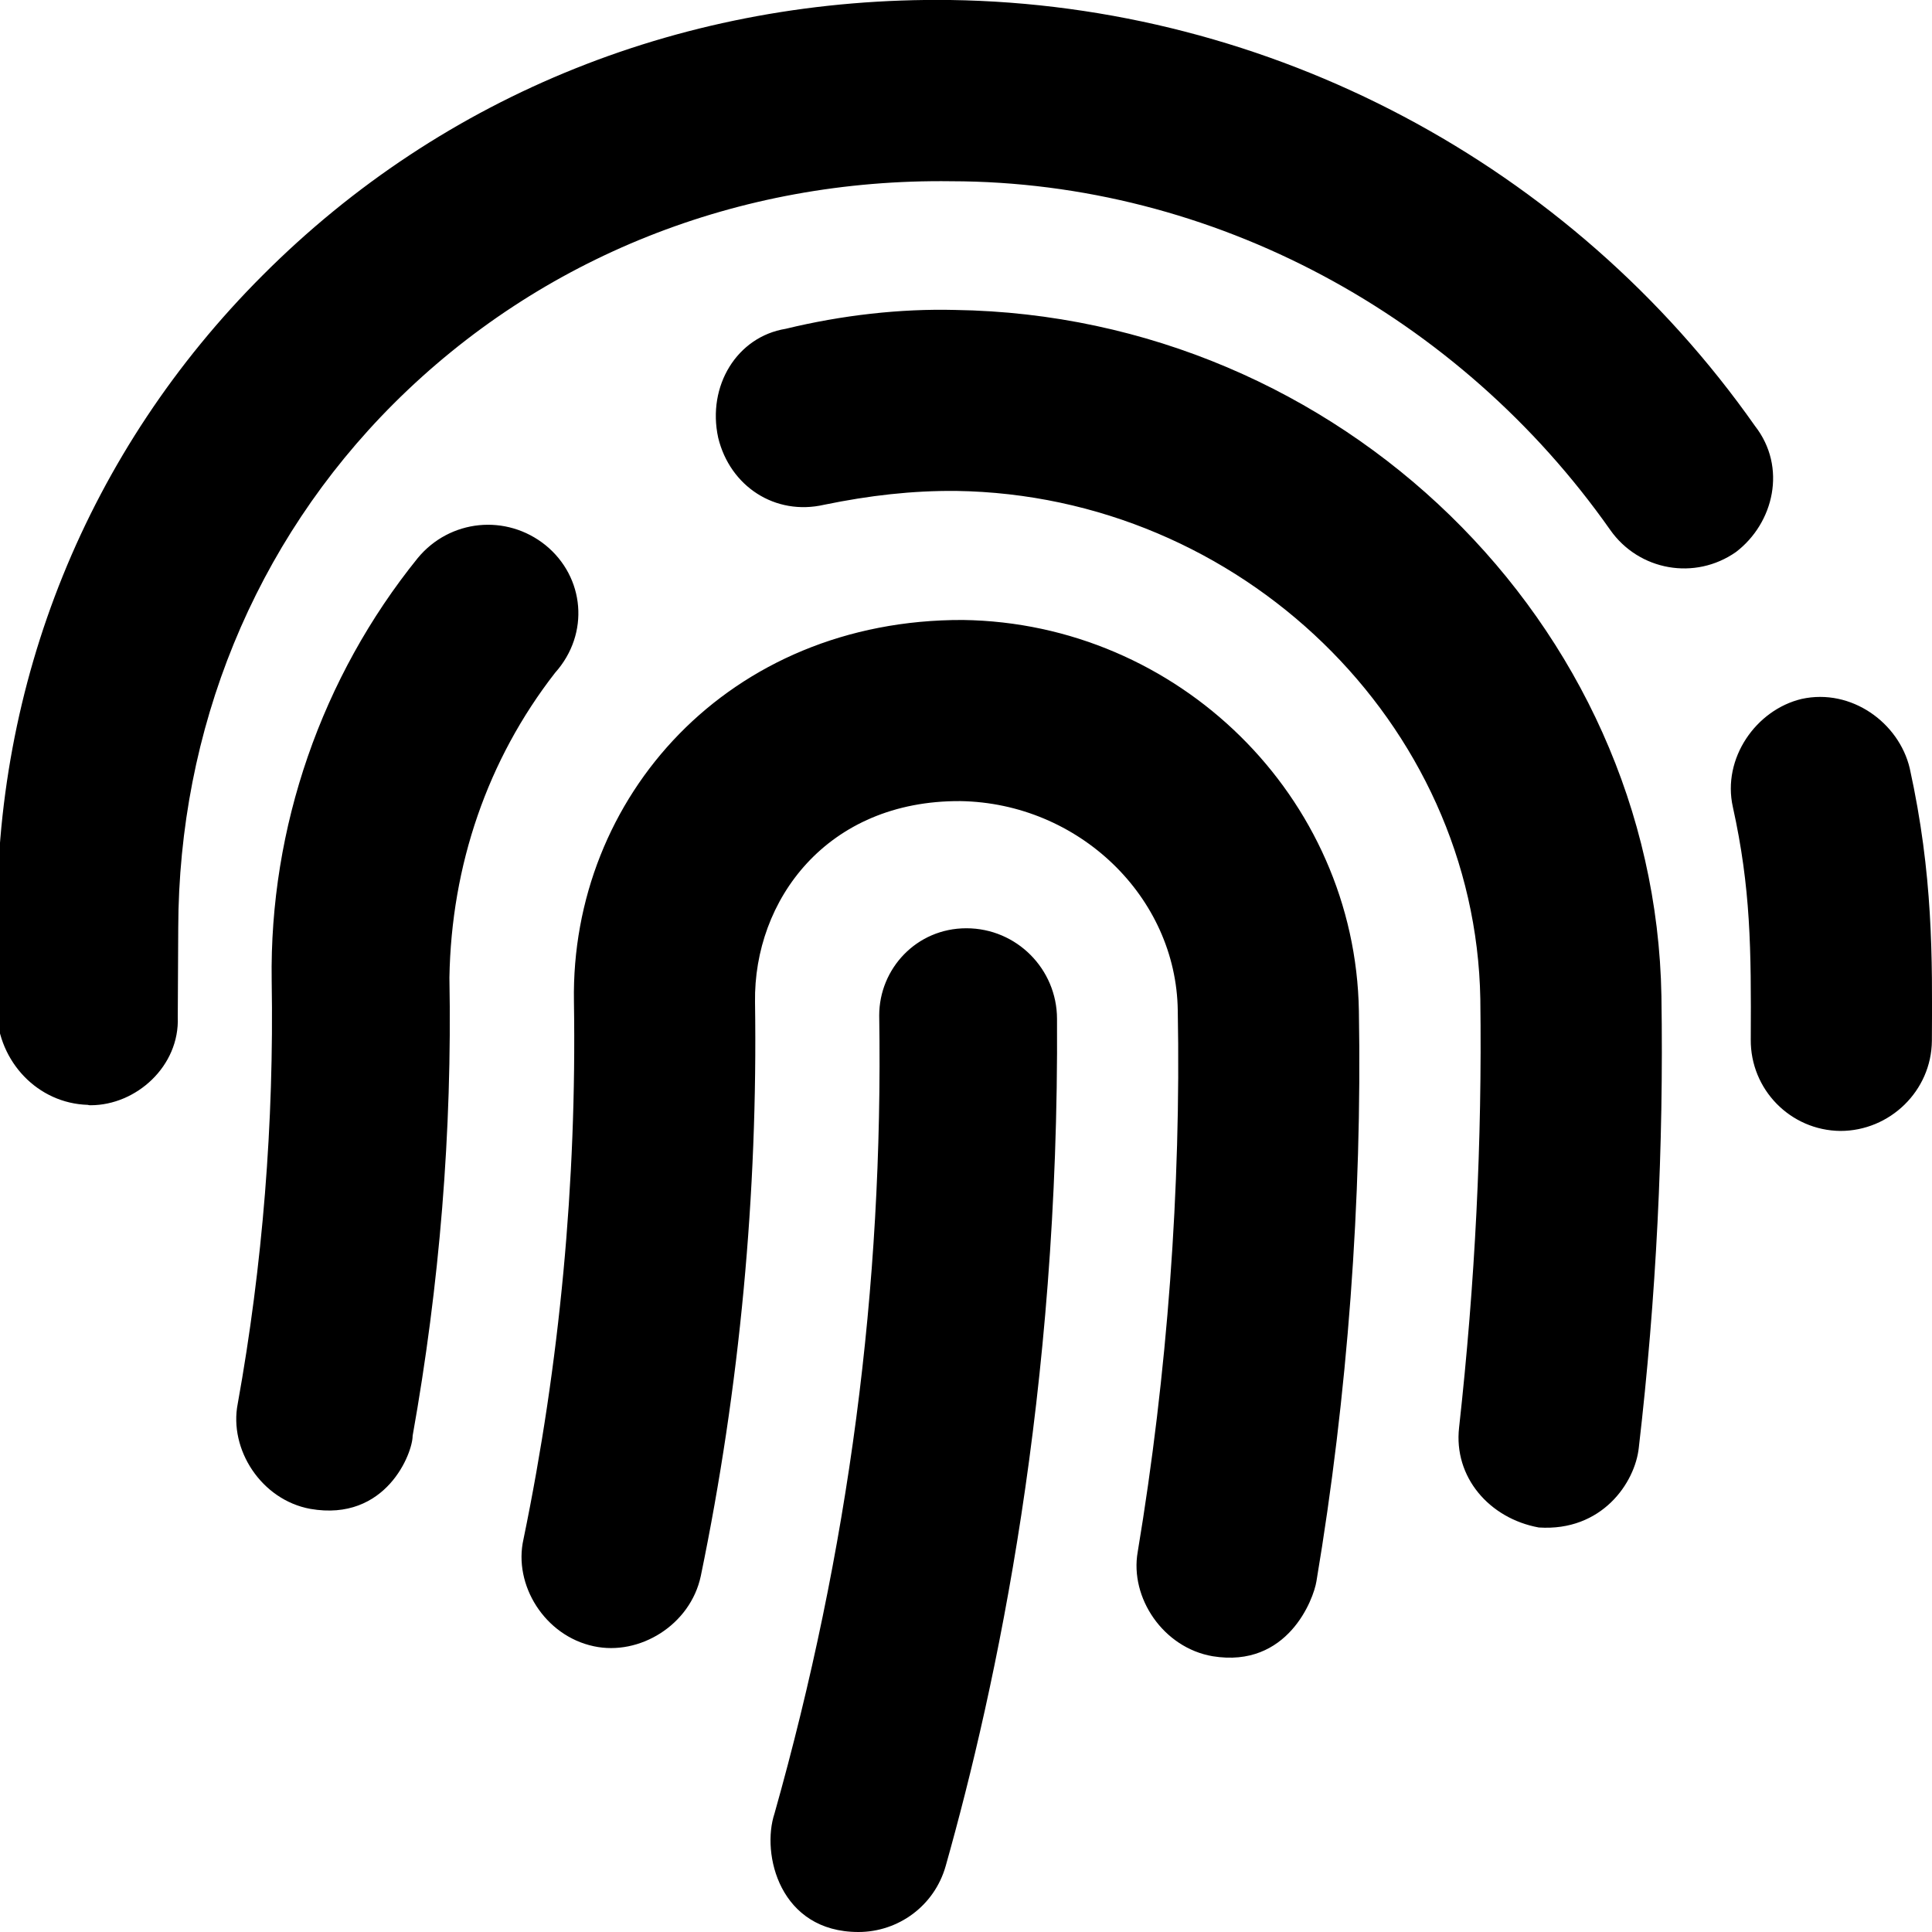
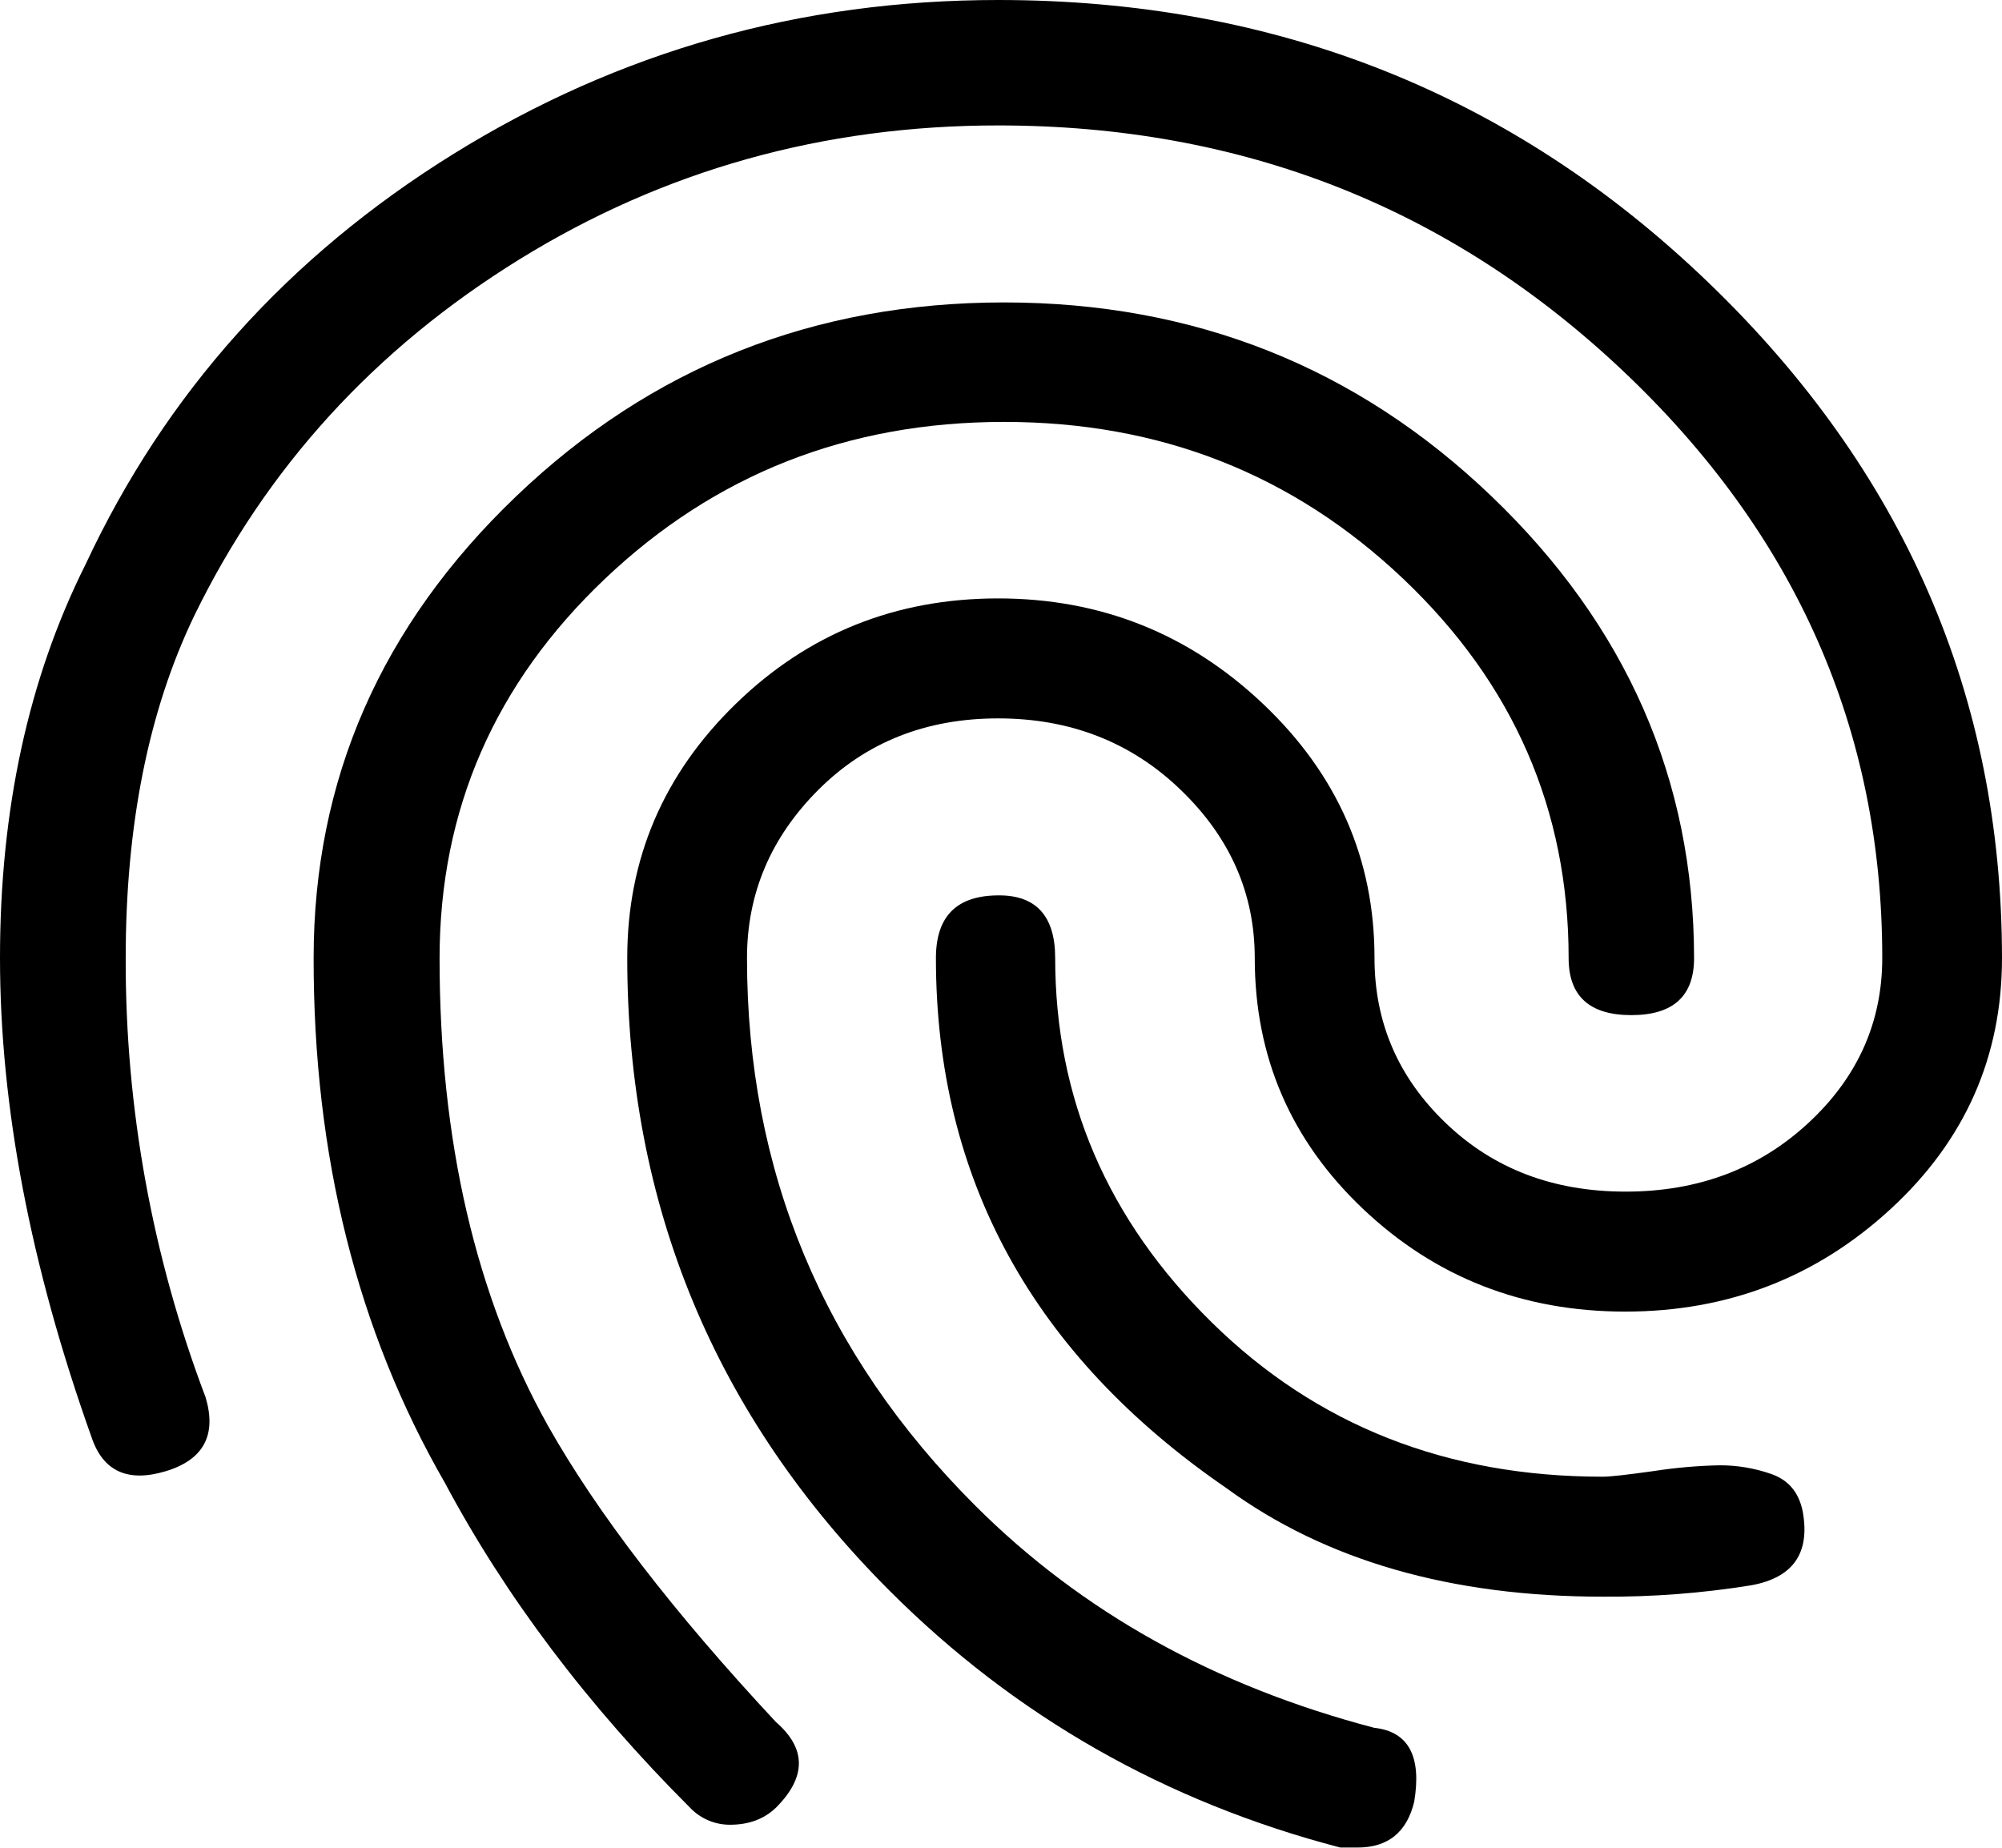
- <svg xmlns="http://www.w3.org/2000/svg" viewBox="0 0 512 512">
-   <path d="M256.1 246c-13.25 0-23.1 10.75-23.1 23.1c1.125 72.25-8.124 141.9-27.75 211.5C201.7 491.3 206.6 512 227.5 512c10.5 0 20.12-6.875 23.12-17.5c13.5-47.87 30.1-125.4 29.5-224.5C280.1 256.8 269.4 246 256.1 246zM255.2 164.3C193.1 164.1 151.2 211.3 152.1 265.4c.75 47.87-3.75 95.87-13.37 142.5c-2.75 12.1 5.624 25.62 18.62 28.37c12.1 2.625 25.62-5.625 28.37-18.62c10.37-50.12 15.12-101.6 14.37-152.1C199.7 238.6 219.1 212.1 254.5 212.3c31.37 .5 57.24 25.37 57.62 55.5c.875 47.1-2.75 96.25-10.62 143.5c-2.125 12.1 6.749 25.37 19.87 27.62c19.87 3.25 26.75-15.12 27.5-19.87c8.249-49.1 12.12-101.1 11.25-151.1C359.2 211.1 312.2 165.1 255.2 164.3zM144.6 144.5C134.2 136.1 119.2 137.6 110.7 147.9C85.25 179.4 71.38 219.3 72 259.9c.625 37.62-2.375 75.37-8.999 112.1c-2.375 12.1 6.249 25.5 19.25 27.87c20.12 3.5 27.12-14.87 27.1-19.37c7.124-39.87 10.5-80.62 9.749-121.4C119.6 229.3 129.2 201.3 147.1 178.3C156.4 167.9 154.9 152.9 144.6 144.5zM253.1 82.14C238.6 81.77 223.1 83.52 208.2 87.14c-12.87 2.1-20.87 15.1-17.87 28.87c3.125 12.87 15.1 20.75 28.1 17.75C230.4 131.3 241.7 130 253.4 130.1c75.37 1.125 137.6 61.5 138.9 134.6c.5 37.87-1.375 75.1-5.624 113.6c-1.5 13.12 7.999 24.1 21.12 26.5c16.75 1.1 25.5-11.87 26.5-21.12c4.625-39.75 6.624-79.75 5.999-119.7C438.6 165.3 355.1 83.64 253.1 82.14zM506.1 203.6c-2.875-12.1-15.51-21.25-28.63-18.38c-12.1 2.875-21.12 15.75-18.25 28.62c4.75 21.5 4.875 37.5 4.75 61.62c-.125 13.25 10.5 24.12 23.75 24.25c13.12 0 24.12-10.62 24.25-23.87C512.1 253.8 512.3 231.8 506.1 203.6zM465.1 112.9c-48.75-69.37-128.4-111.7-213.3-112.9c-69.74-.875-134.2 24.84-182.2 72.96c-46.37 46.37-71.34 108-70.34 173.6l-.125 21.5C-.365 281.4 10.01 292.4 23.26 292.8C23.51 292.9 23.76 292.9 24.01 292.9c12.1 0 23.62-10.37 23.1-23.37l.125-23.62C47.38 193.4 67.25 144 104.4 106.9c38.87-38.75 91.37-59.62 147.7-58.87c69.37 .1 134.7 35.62 174.6 92.37c7.624 10.87 22.5 13.5 33.37 5.875C470.1 138.6 473.6 123.8 465.1 112.9z" />
+ <svg xmlns="http://www.w3.org/2000/svg" viewBox="0 0 807.5 745.3">
+   <g id="Layer_2" data-name="Layer 2">
+     <g id="Layer_1-2" data-name="Layer 1">
+       <path d="M547.5,745.3h-6.9Q434.85,717.7,358.9,641.8,253,535.9,253,386.4q0-59.85,43.7-102.4t105.8-42.6q62.1,0,107,42.6t44.9,102.4q0,39.15,28.8,66.7c19.2,18.4,43.3,27.6,72.5,27.6s53.7-9.2,73.6-27.6,29.9-40.6,29.9-66.7q0-138-104.7-236.9T402.6,50.6q-105.75,0-193.2,54.1T78.3,248.5c-18.4,38.3-27.6,84.4-27.6,138A495.58,495.58,0,0,0,82.9,563.6c4.6,15.3-.8,25.3-16.1,29.9s-25.3,0-29.9-13.8Q0,476.2,0,386.4T34.5,227.7Q82.8,124.2,182.9,62.1T402.6,0Q570.6,0,689,113.9T807.5,386.5q0,59.85-44.9,101.2t-107,41.4q-62.1,0-105.8-41.4T506.1,386.5q0-39.15-29.9-67.9c-19.9-19.2-44.5-28.8-73.6-28.8s-53.3,9.6-72.5,28.8-28.8,41.8-28.8,67.9q0,128.85,92,220.8,64.35,64.35,161,89.7c13.8,1.5,19.2,11.5,16.1,29.9C567.4,739.2,559.8,745.3,547.5,745.3Z" />
+       <path d="M425.6,386.4q0,85.05,63.3,147.2t157.6,62.1c3.1,0,10-.8,20.7-2.3a200.06,200.06,0,0,1,26.5-2.3,62.51,62.51,0,0,1,20.7,3.5c6.9,2.4,11.1,7.3,12.7,15,3.1,16.9-3.8,26.8-20.7,29.9a360.4,360.4,0,0,1-59.8,4.6q-92,0-151.8-43.7Q377.5,519.85,377.5,386.5c0-16.9,8.4-25.3,25.3-25.3C417.9,361.1,425.6,369.6,425.6,386.4Z" />
+       <path d="M294.4,736.1a22.12,22.12,0,0,1-16.1-6.9q-62.1-62.1-98.9-131.1-53-92-52.9-211.6,0-108.15,81.7-186.3T404.9,122Q520,122,601.6,200.2t81.7,186.3c0,15.3-8.4,23-25.3,23s-25.3-7.7-25.3-23q0-89.7-66.7-153T405,170.2q-94.35,0-161,63.3t-66.7,153q0,110.4,43.7,188.6,29.85,52.95,92,119.6,18.45,16,0,34.5C308.2,733.8,302.1,736.1,294.4,736.1Z" />
+     </g>
+   </g>
</svg>
